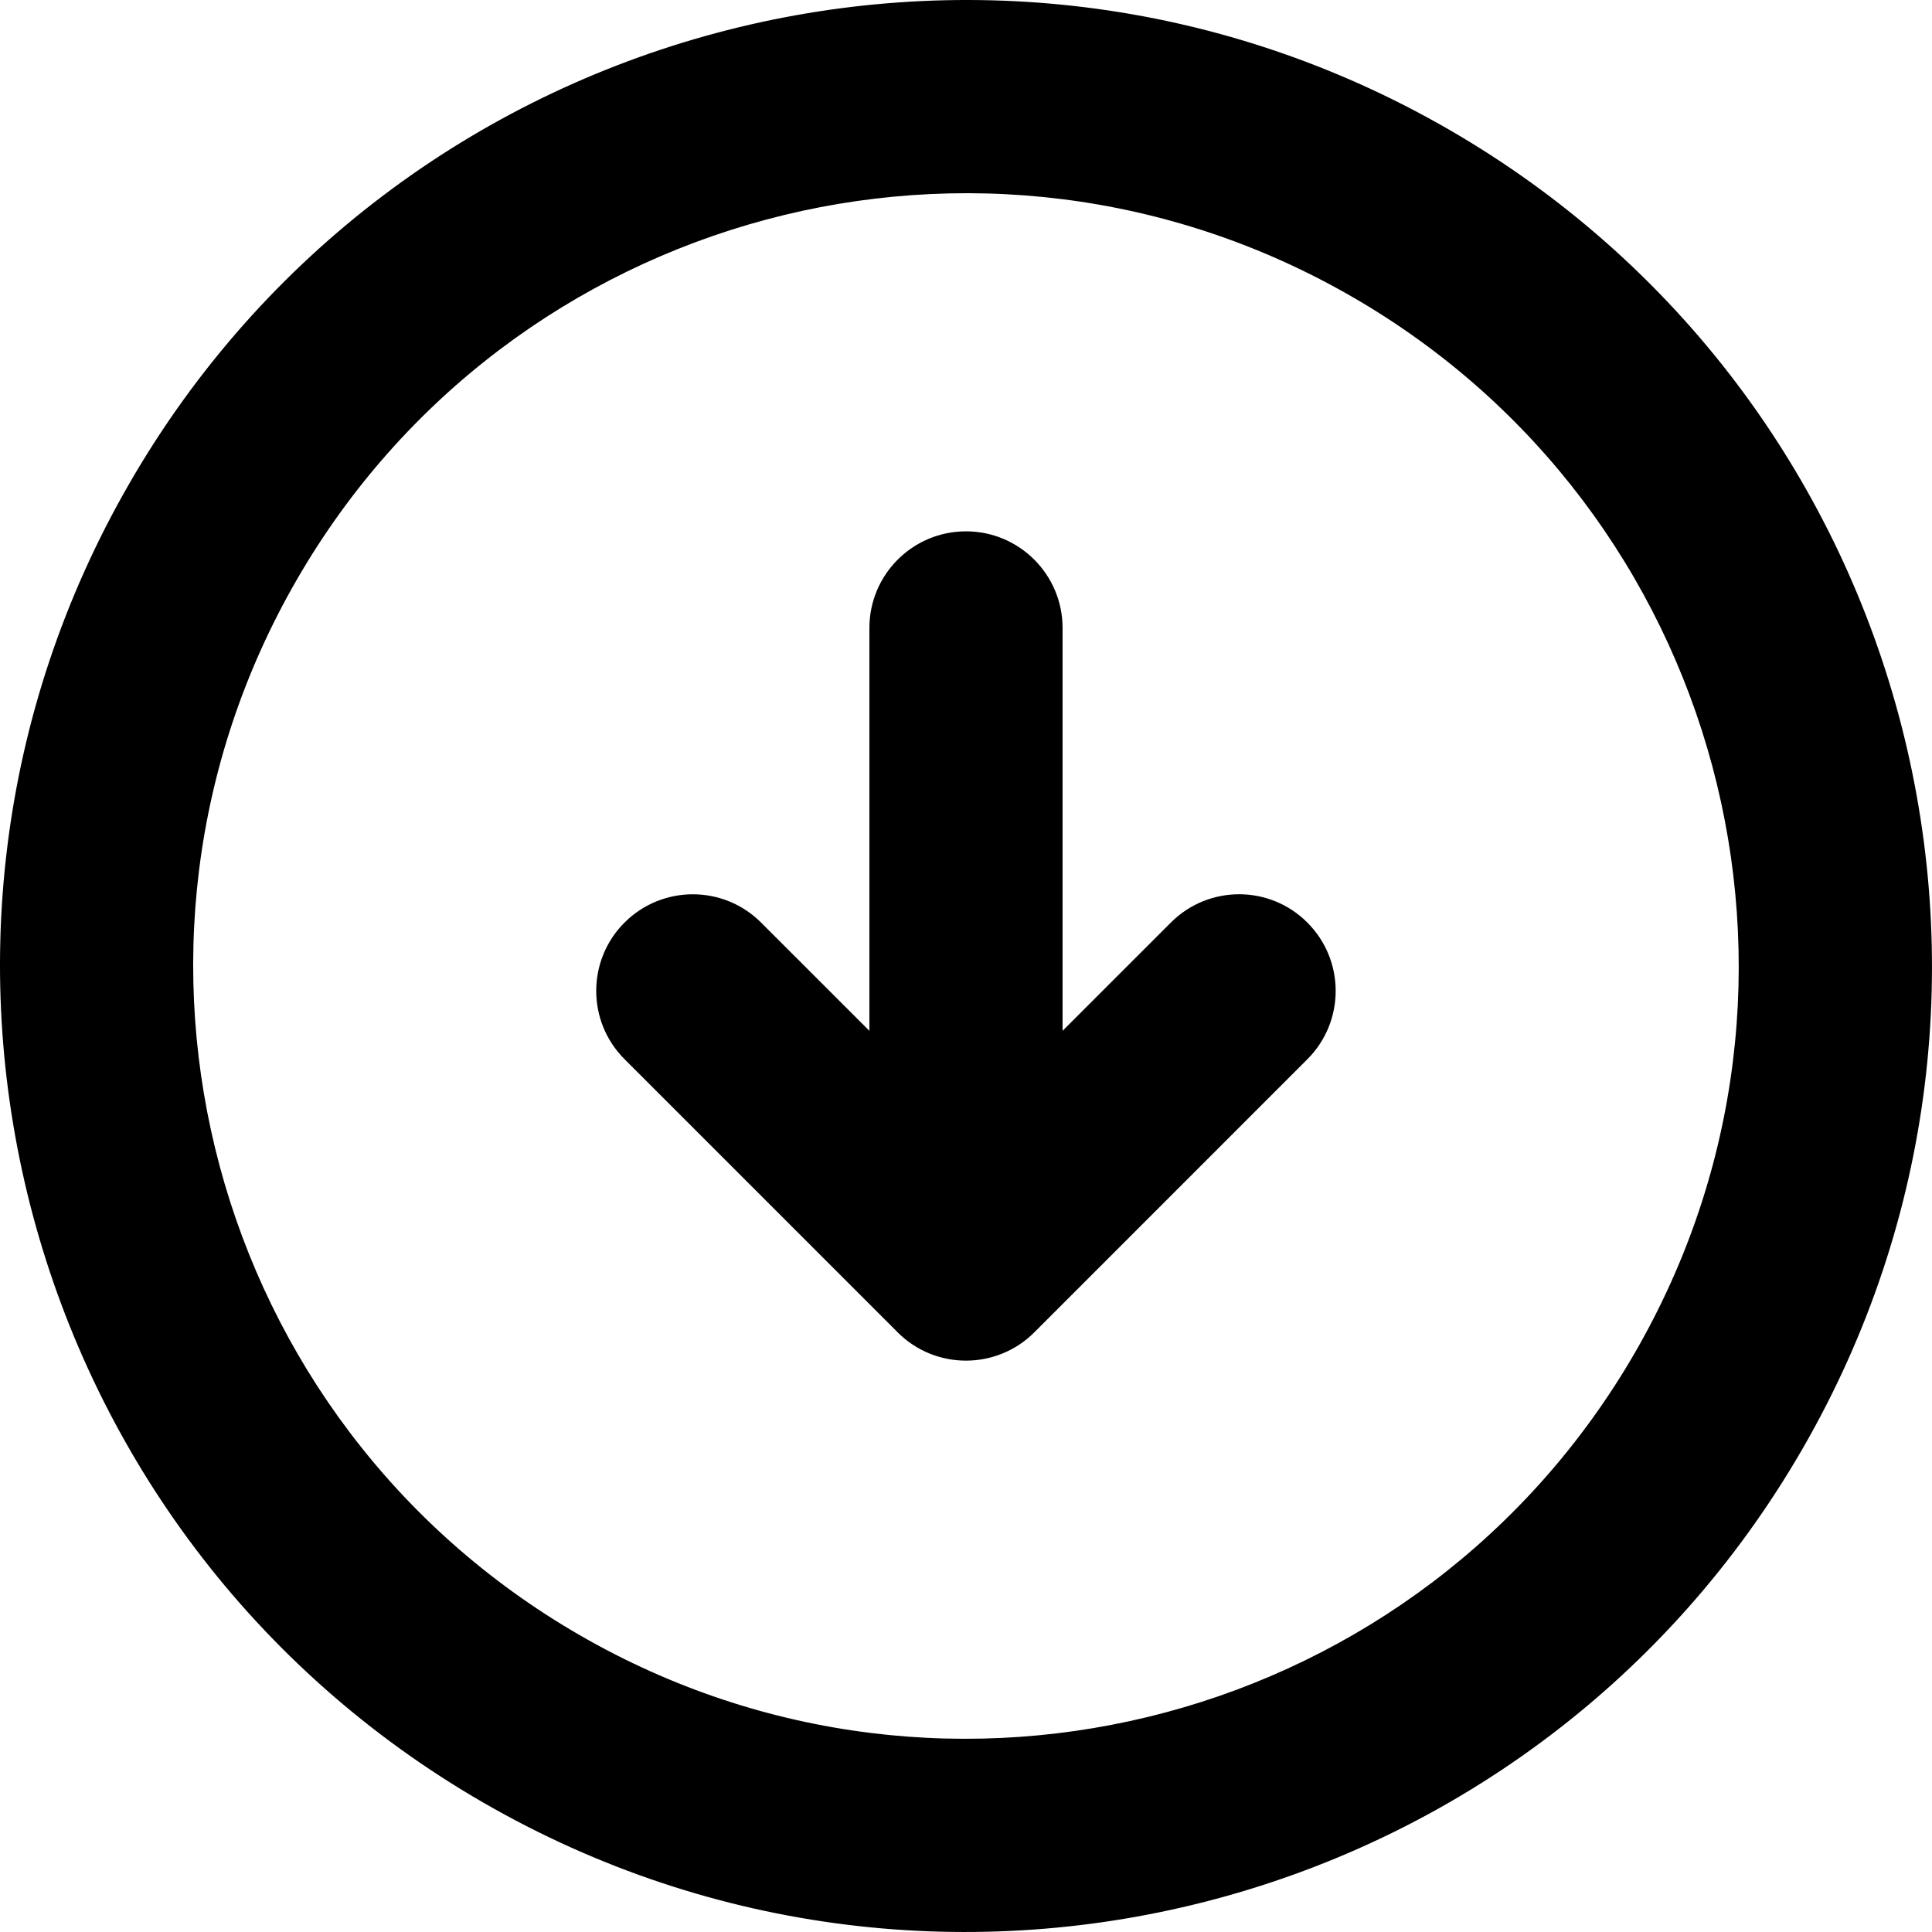
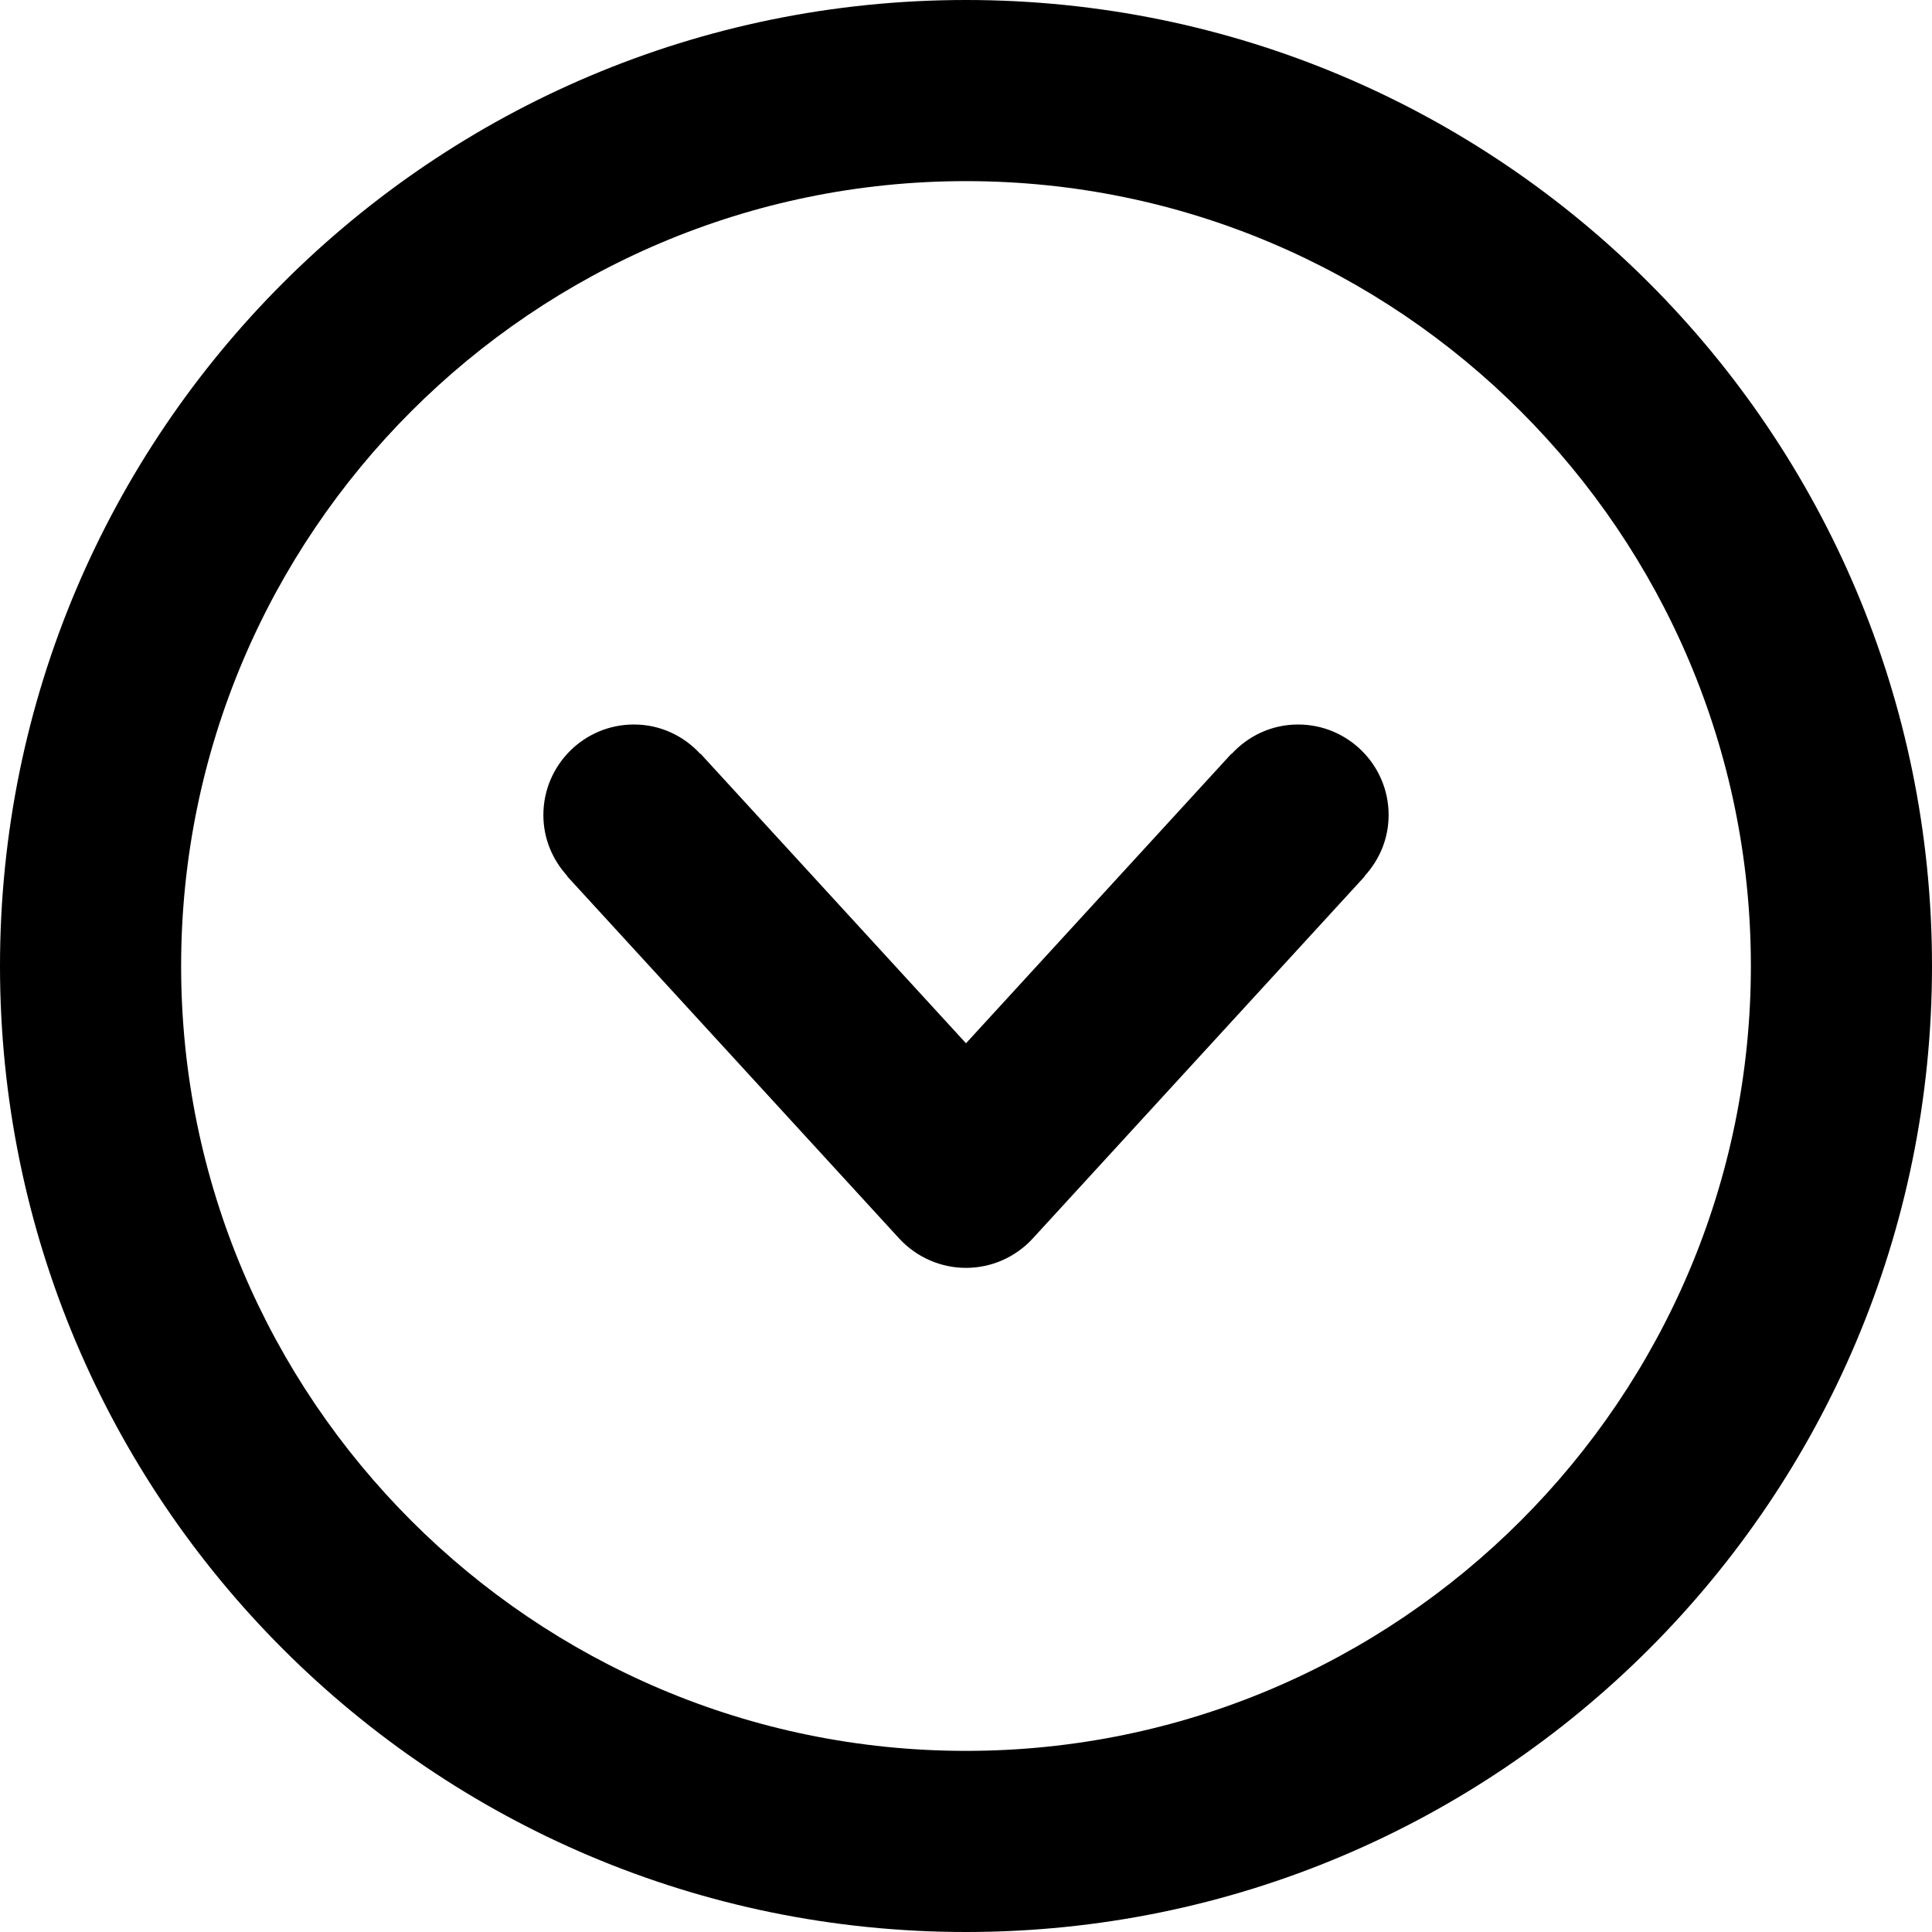
- <svg xmlns="http://www.w3.org/2000/svg" version="1.1" id="Capa_1" x="0px" y="0px" width="314.065px" height="314.065px" viewBox="0 0 314.065 314.065" style="enable-background:new 0 0 314.065 314.065;" xml:space="preserve">
+ <svg xmlns="http://www.w3.org/2000/svg" version="1.1" id="Capa_1" x="0px" y="0px" width="612px" height="612px" viewBox="0 0 612 612" style="enable-background:new 0 0 612 612;" xml:space="preserve">
  <g>
-     <g id="_x34_96._Down">
+     <g id="Down">
      <g>
-         <path d="M190.333,149.972l-17.602,17.6v-65.497c0-8.666-7.036-15.701-15.701-15.701c-8.668,0-15.701,7.035-15.701,15.701v65.497     l-17.607-17.6c-6.133-6.129-16.072-6.129-22.201,0c-6.133,6.129-6.133,16.078,0,22.202l44.408,44.41h-0.008     c3.07,3.069,7.083,4.6,11.108,4.6c2.008,0,4.022-0.384,5.903-1.149c1.892-0.766,3.663-1.907,5.198-3.442l44.402-44.41     c6.127-6.128,6.127-16.072,0-22.201C206.411,143.834,196.46,143.834,190.333,149.972z M235.533,21.061     C160.438-22.295,64.414,3.436,21.063,78.531c-43.356,75.089-17.633,171.117,57.464,214.478     c75.087,43.348,171.119,17.62,214.476-57.467C336.364,160.443,310.62,64.419,235.533,21.061z M265.801,219.841     c-34.688,60.075-111.503,80.653-171.574,45.961C34.158,231.118,13.565,154.308,48.25,94.232     c34.683-60.078,111.499-80.662,171.578-45.971C279.899,82.936,300.485,159.762,265.801,219.841z" />
+         <path d="M306,0C137.012,0,0,137.012,0,306s137.012,306,306,306s306-137.012,306-306S474.988,0,306,0z M306,554.625     C168.912,554.625,57.375,443.088,57.375,306S168.912,57.375,306,57.375S554.625,168.912,554.625,306S443.088,554.625,306,554.625     z M411.188,229.5c-8.377,0-15.836,3.634-21.076,9.352l-0.076-0.057L306,330.48l-84.054-91.686l-0.077,0.057     c-5.221-5.718-12.68-9.352-21.057-9.352c-15.835,0-28.688,12.852-28.688,28.688c0,7.478,2.926,14.21,7.612,19.335l-0.077,0.057     l105.188,114.75c5.451,5.91,13.101,9.295,21.152,9.295s15.701-3.385,21.133-9.295L432.32,277.58l-0.076-0.057     c4.705-5.125,7.631-11.857,7.631-19.335C439.875,242.352,427.023,229.5,411.188,229.5z" />
      </g>
    </g>
  </g>
  <g>
</g>
  <g>
</g>
  <g>
</g>
  <g>
</g>
  <g>
</g>
  <g>
</g>
  <g>
</g>
  <g>
</g>
  <g>
</g>
  <g>
</g>
  <g>
</g>
  <g>
</g>
  <g>
</g>
  <g>
</g>
  <g>
</g>
</svg>
